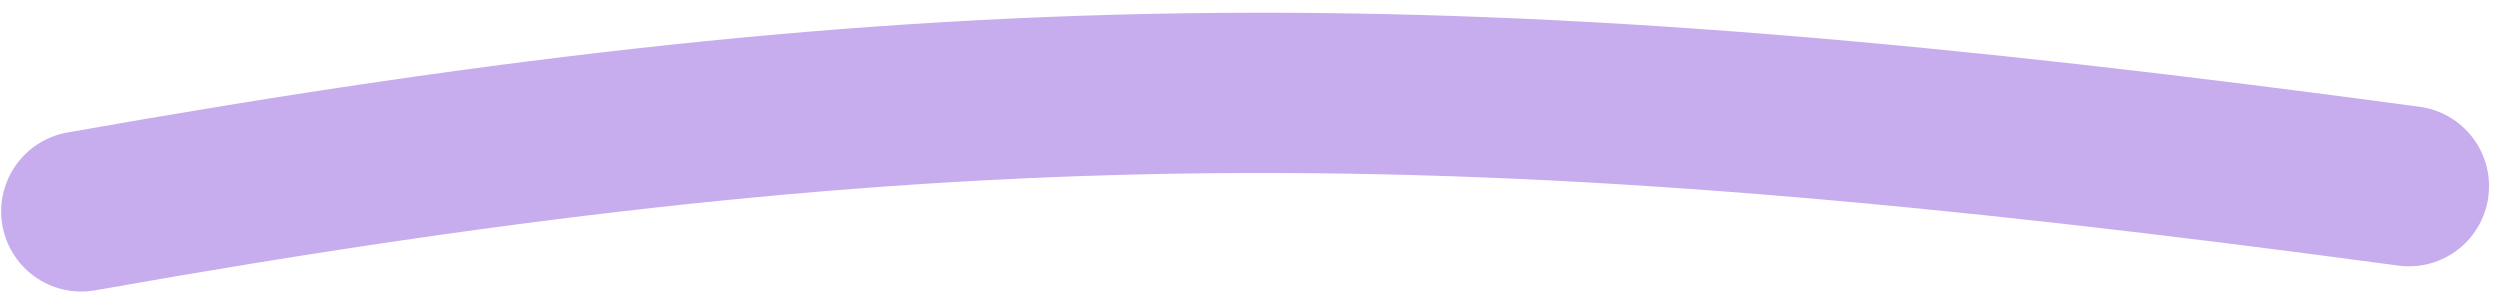
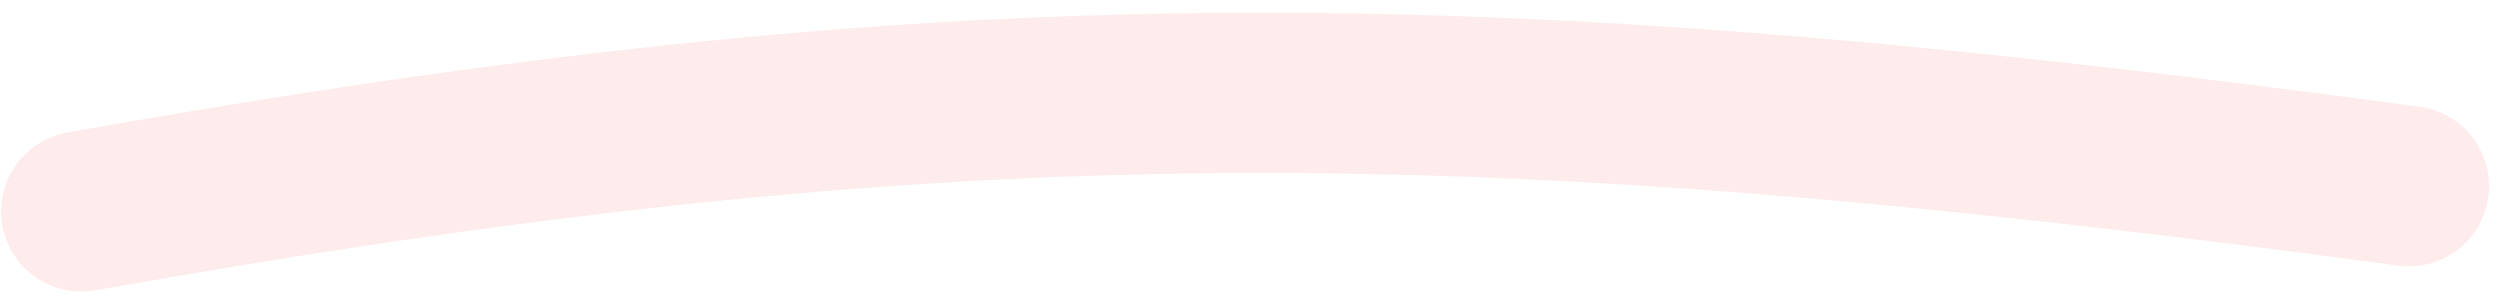
<svg xmlns="http://www.w3.org/2000/svg" width="156" height="19" viewBox="0 0 156 19" fill="none">
-   <path opacity="0.5" d="M5.072 13.192C59.375 3.564 91.29 3.648 150.317 11.618" stroke="#8F5CDB" stroke-width="10" stroke-linecap="round" />
+   <path opacity="0.5" d="M5.072 13.192C59.375 3.564 91.29 3.648 150.317 11.618" stroke="#fed8d7" stroke-width="10" stroke-linecap="round" />
</svg>
